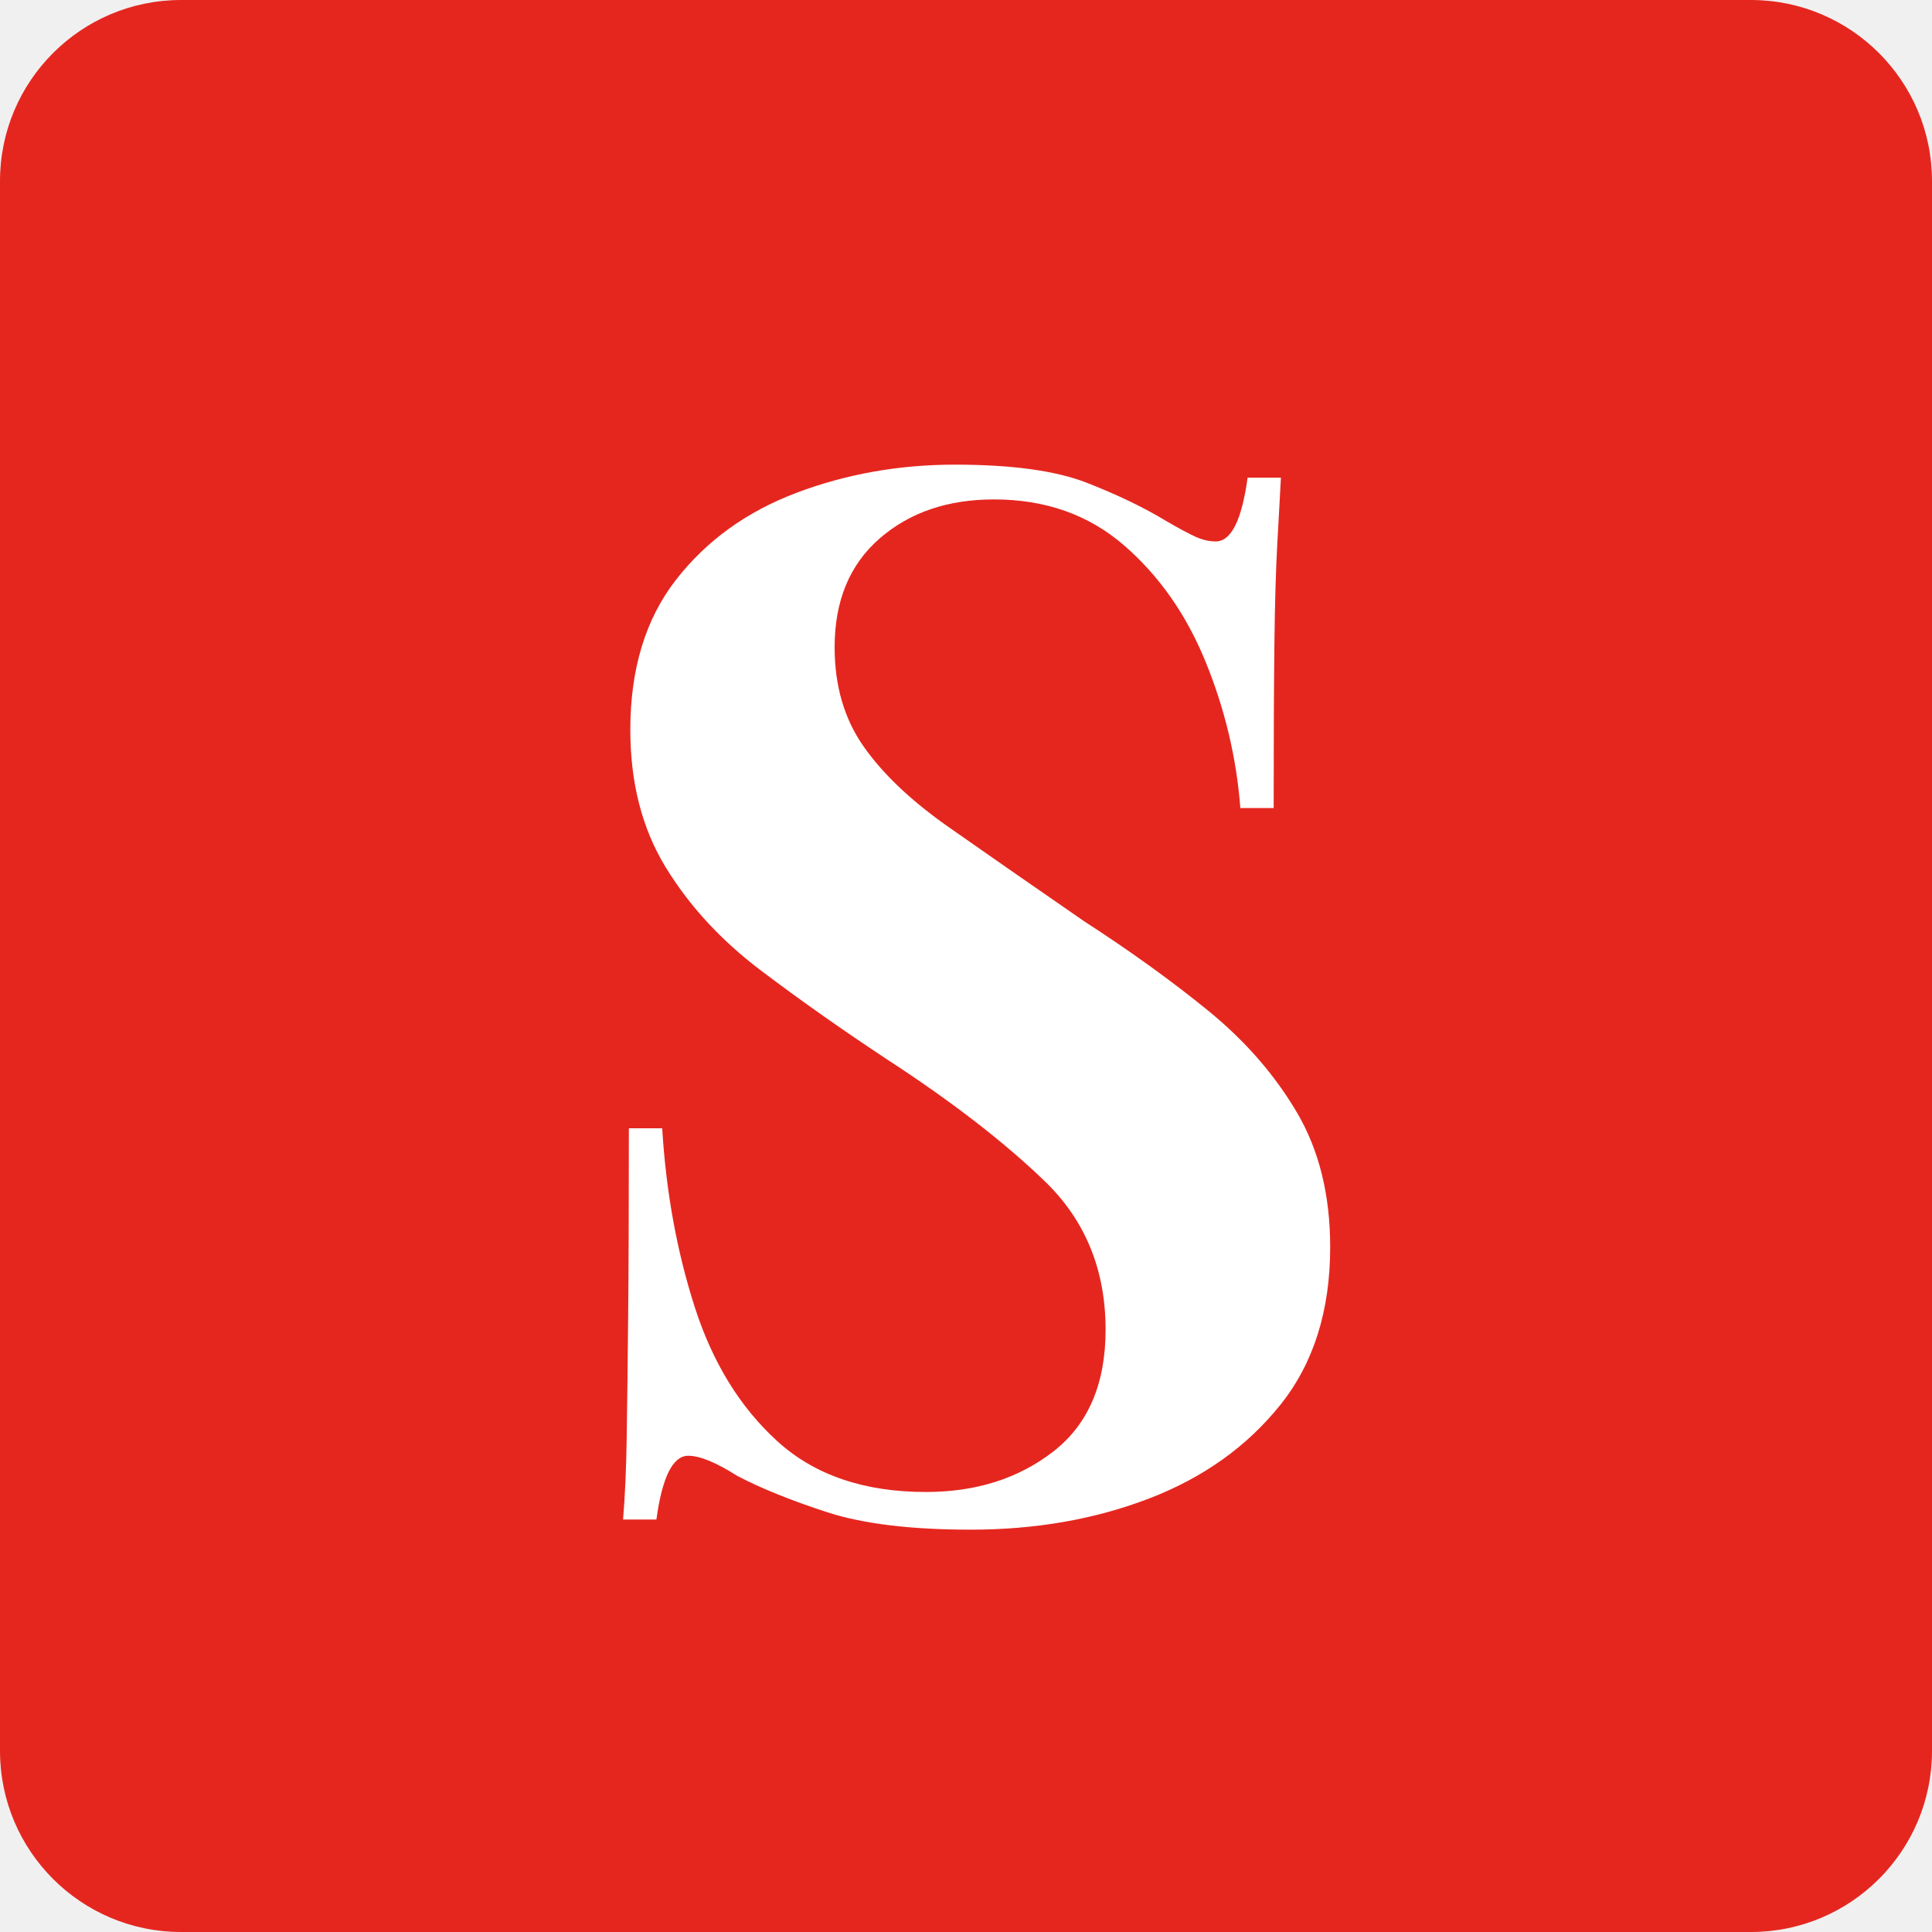
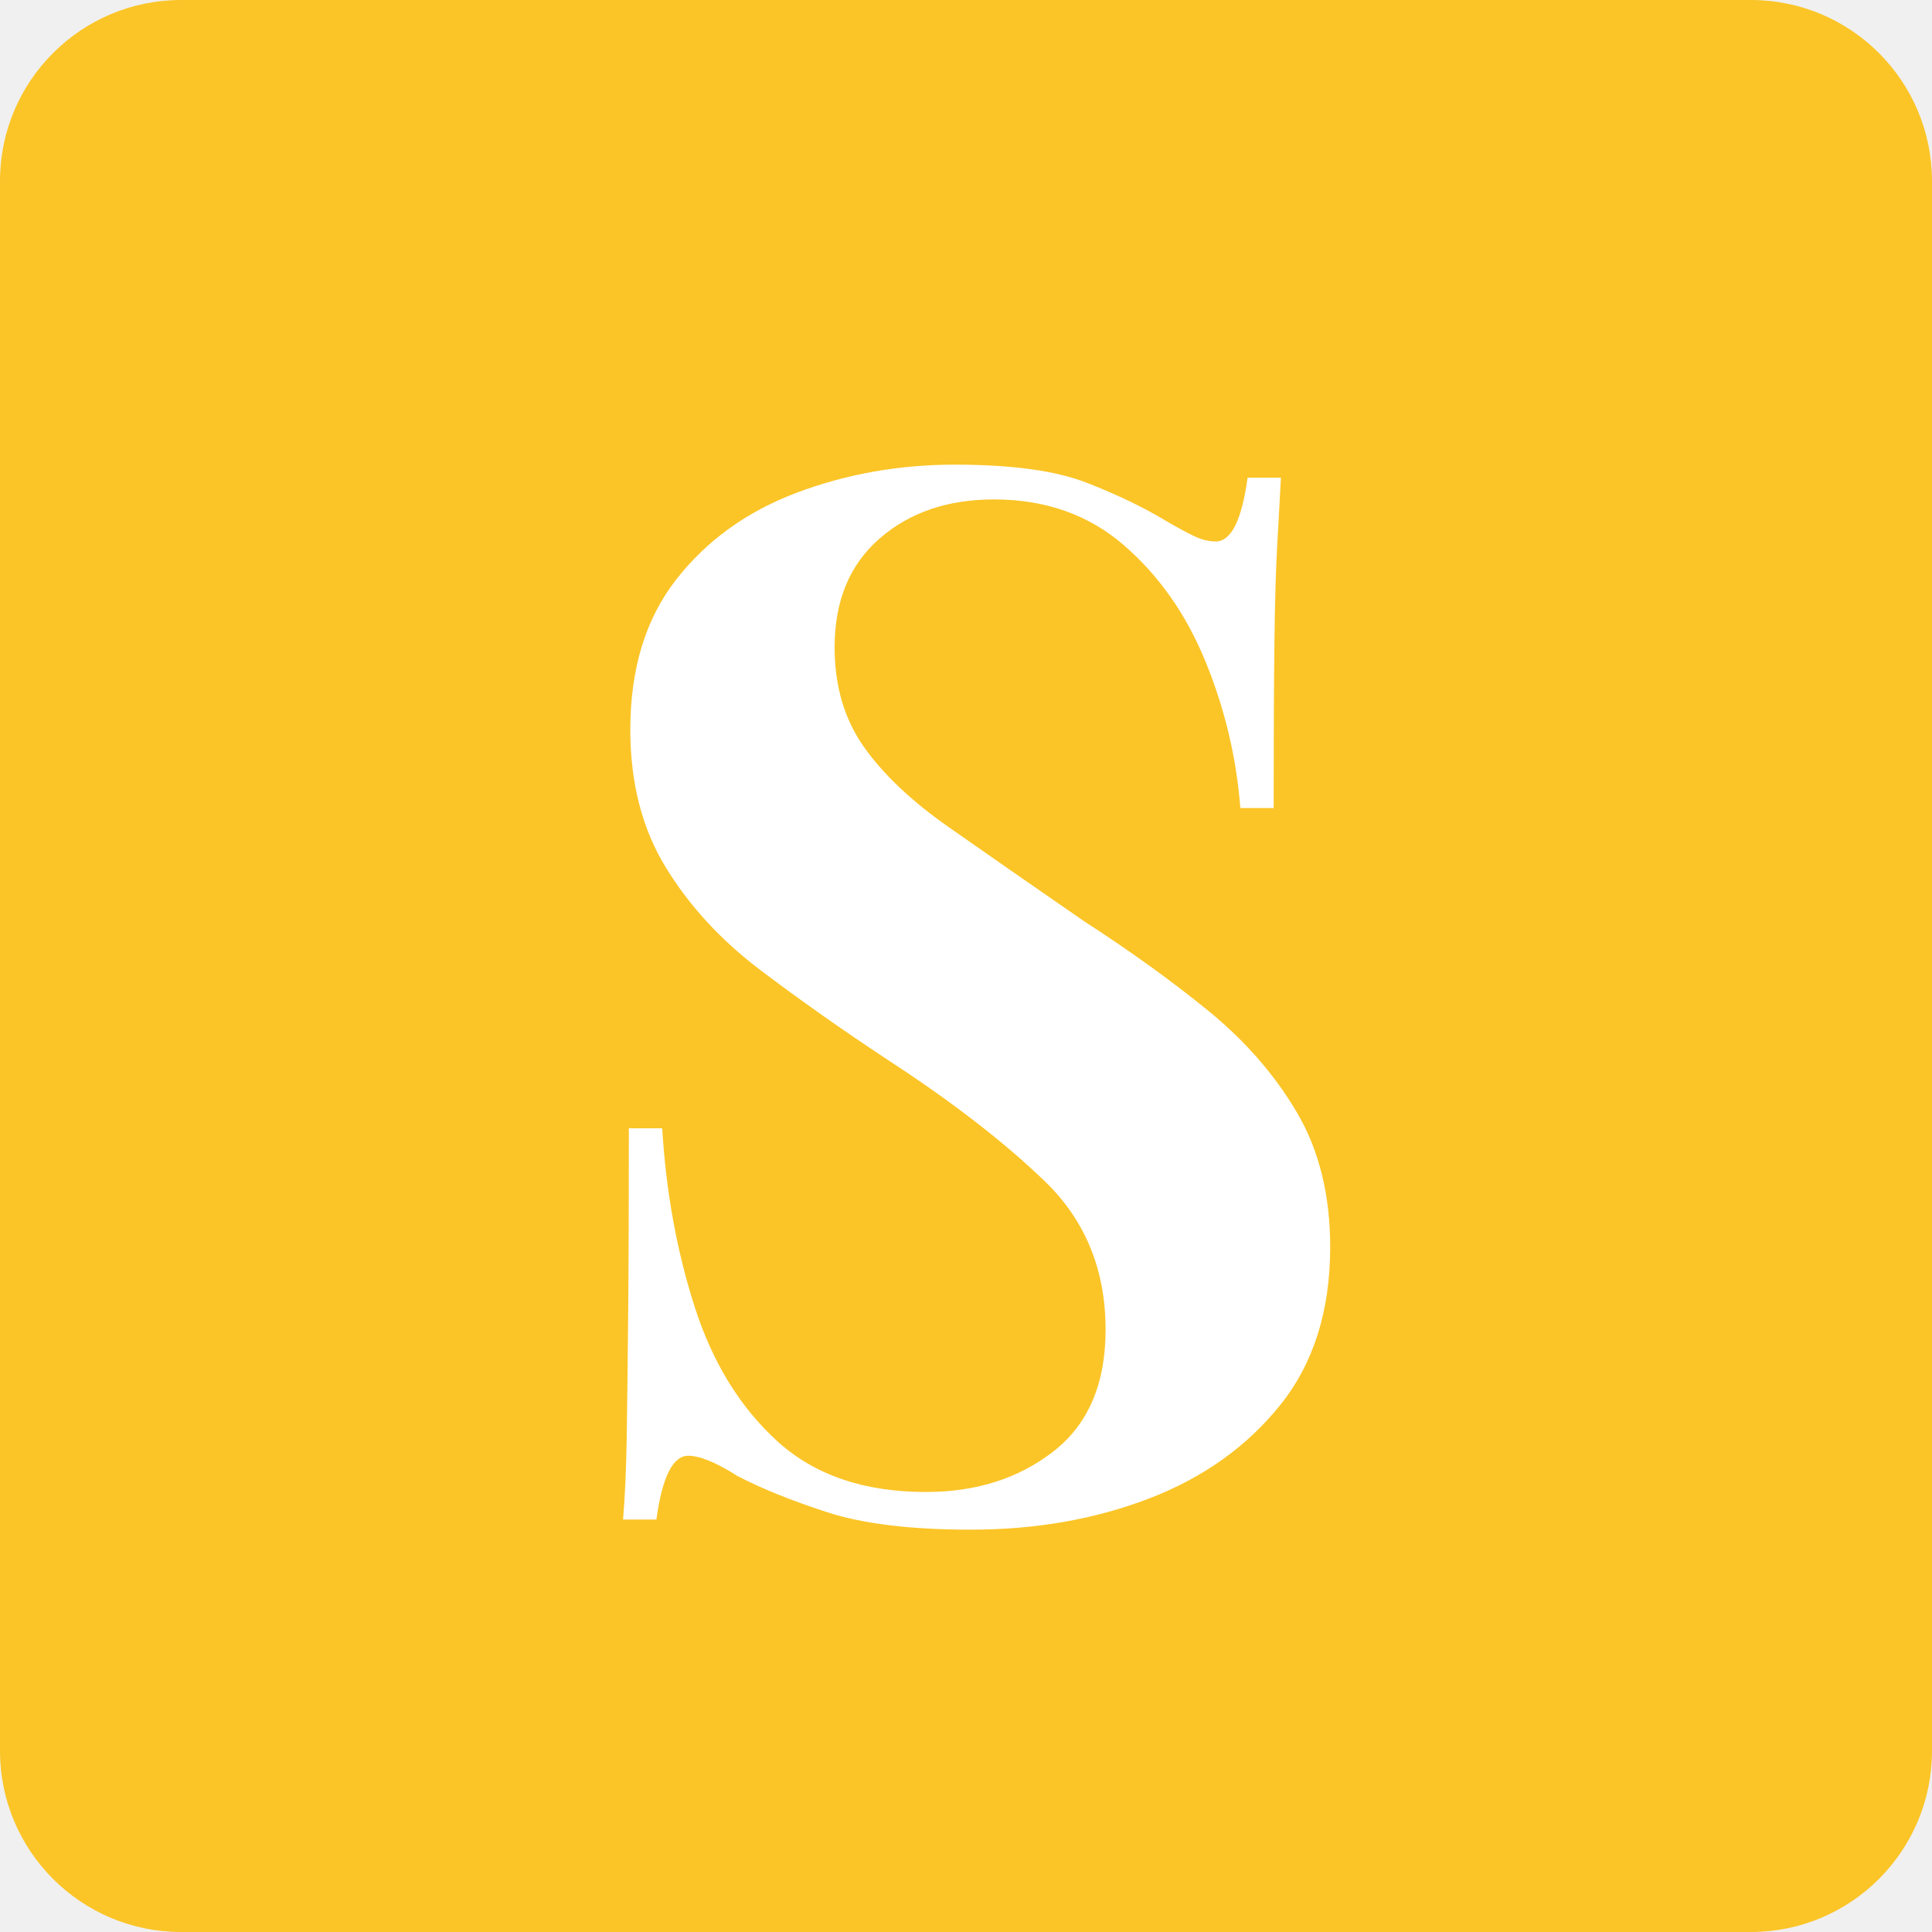
<svg xmlns="http://www.w3.org/2000/svg" width="32px" height="32px" viewBox="0 0 32 32" version="1.1">
  <g id="Page-1" stroke="none" stroke-width="1" fill="none" fill-rule="evenodd">
    <g id="Group">
-       <rect id="Rectangle" fill="#E5261F" x="0" y="0" width="32" height="32" rx="3" />
+       <rect id="Rectangle" fill="#fbc527" x="0" y="0" width="32" height="32" rx="3" />
      <path d="M16.08,25.336 C17.152,25.336 18.136,25.164 19.032,24.82 C19.928,24.476 20.652,23.96 21.204,23.272 C21.756,22.584 22.032,21.712 22.032,20.656 C22.032,19.792 21.848,19.048 21.48,18.424 C21.112,17.8 20.624,17.24 20.016,16.744 C19.408,16.248 18.72,15.752 17.952,15.256 C17.072,14.648 16.324,14.128 15.708,13.696 C15.092,13.264 14.624,12.82 14.304,12.364 C13.984,11.908 13.824,11.36 13.824,10.72 C13.824,9.952 14.072,9.352 14.568,8.92 C15.064,8.488 15.696,8.272 16.464,8.272 C17.312,8.272 18.028,8.524 18.612,9.028 C19.196,9.532 19.648,10.176 19.968,10.96 C20.288,11.744 20.48,12.552 20.544,13.384 L20.544,13.384 L21.096,13.384 C21.096,12.264 21.1,11.36 21.108,10.672 C21.116,9.984 21.132,9.428 21.156,9.004 L21.17,8.757 C21.188,8.437 21.203,8.155 21.216,7.912 L21.216,7.912 L20.664,7.912 C20.568,8.616 20.392,8.968 20.136,8.968 C20.024,8.968 19.908,8.94 19.788,8.884 C19.668,8.828 19.512,8.744 19.32,8.632 C18.952,8.408 18.512,8.196 18,7.996 C17.488,7.796 16.76,7.696 15.816,7.696 C14.888,7.696 14.012,7.852 13.188,8.164 C12.364,8.476 11.7,8.956 11.196,9.604 C10.692,10.252 10.44,11.08 10.44,12.088 C10.44,12.968 10.636,13.728 11.028,14.368 C11.42,15.008 11.944,15.576 12.6,16.072 C13.256,16.568 13.96,17.064 14.712,17.56 C15.768,18.248 16.632,18.916 17.304,19.564 C17.976,20.212 18.312,21.032 18.312,22.024 C18.312,22.92 18.024,23.592 17.448,24.04 C16.872,24.488 16.168,24.712 15.336,24.712 C14.312,24.712 13.492,24.432 12.876,23.872 C12.26,23.312 11.804,22.572 11.508,21.652 C11.212,20.732 11.032,19.744 10.968,18.688 L10.968,18.688 L10.416,18.688 C10.416,19.952 10.412,20.996 10.404,21.82 C10.396,22.644 10.388,23.312 10.38,23.824 C10.372,24.336 10.352,24.784 10.32,25.168 L10.32,25.168 L10.872,25.168 C10.968,24.464 11.144,24.112 11.4,24.112 C11.592,24.112 11.864,24.224 12.216,24.448 C12.616,24.656 13.112,24.856 13.704,25.048 C14.296,25.24 15.088,25.336 16.08,25.336 Z" id="S" fill="#FFFFFF" fill-rule="nonzero" />
    </g>
  </g>
</svg>
